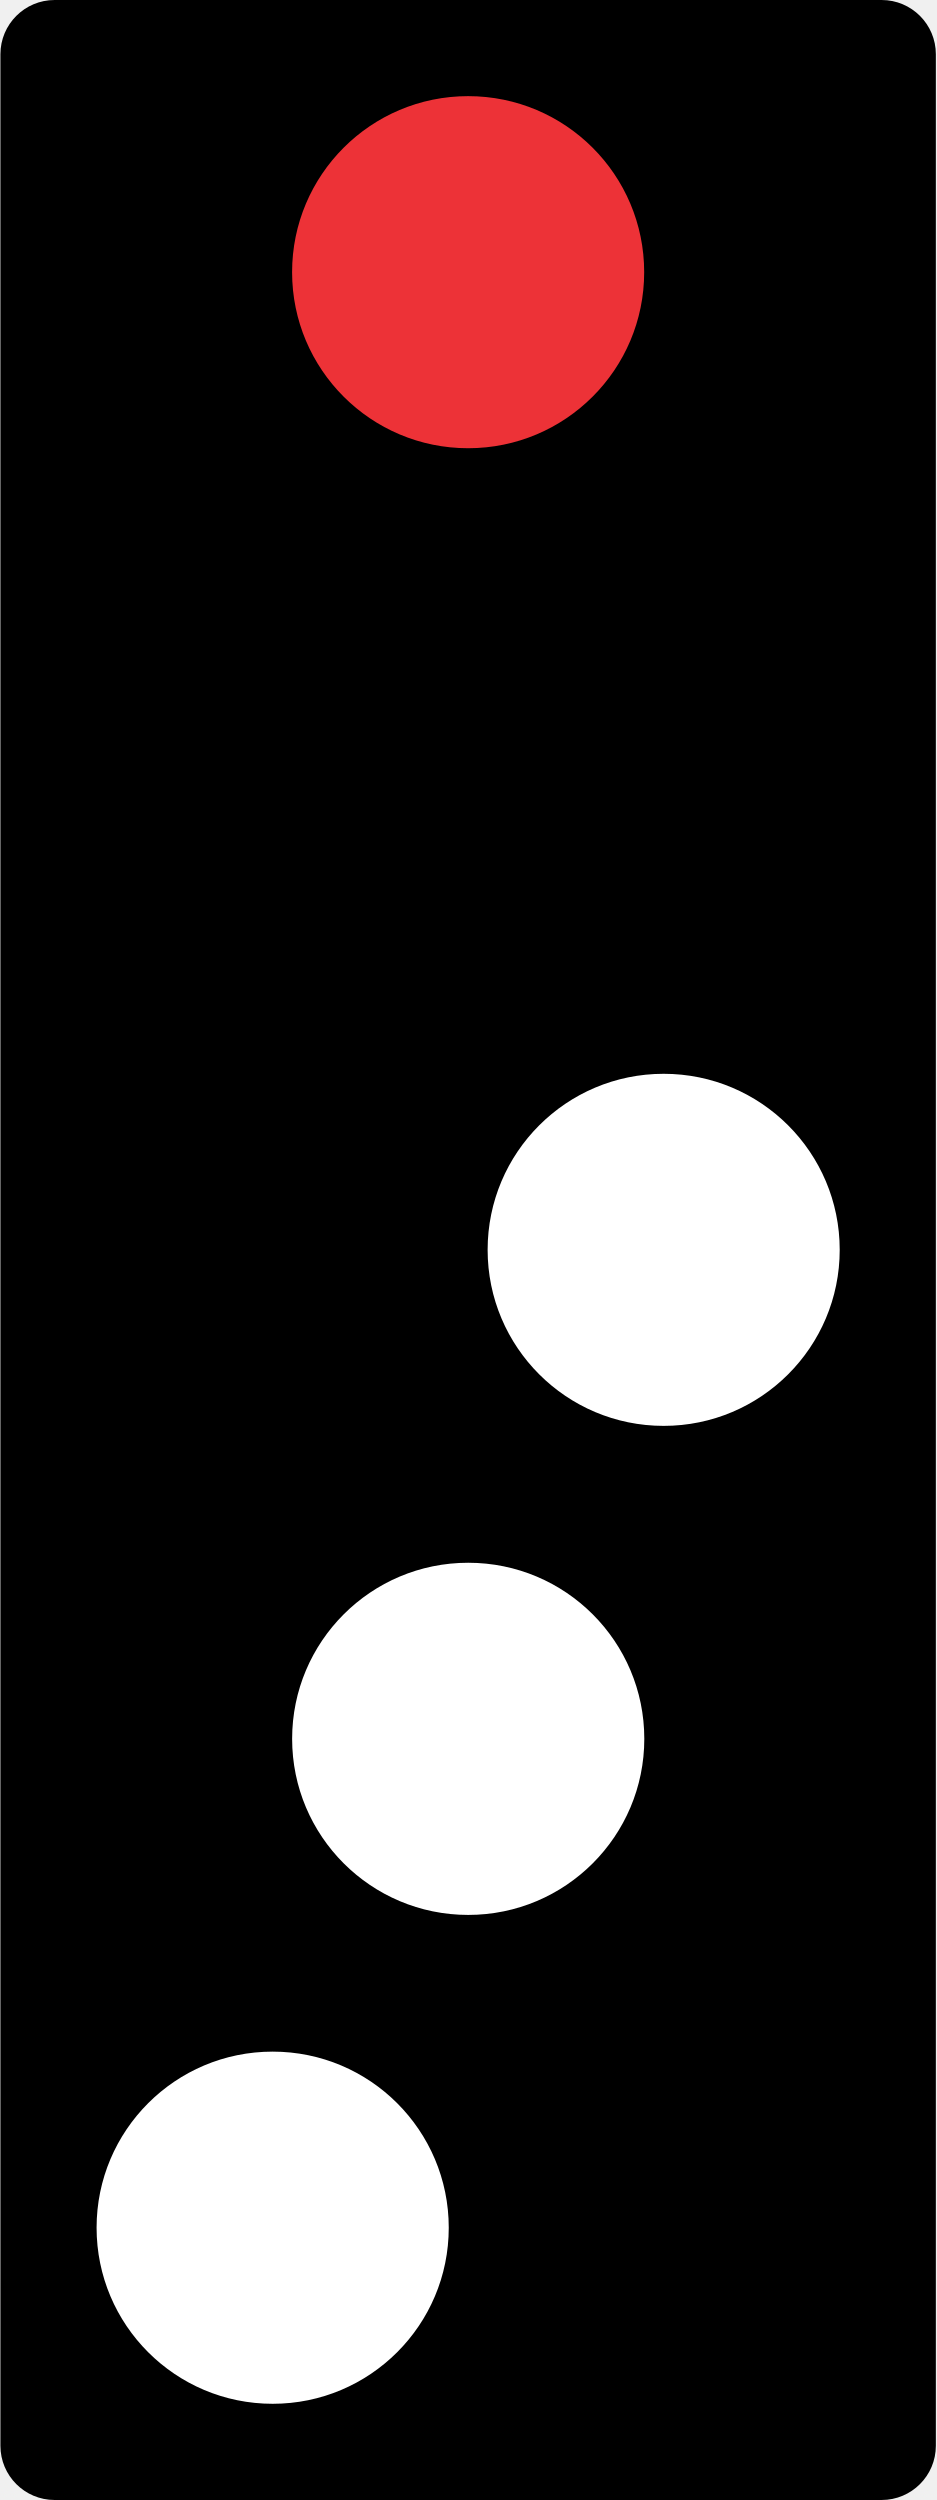
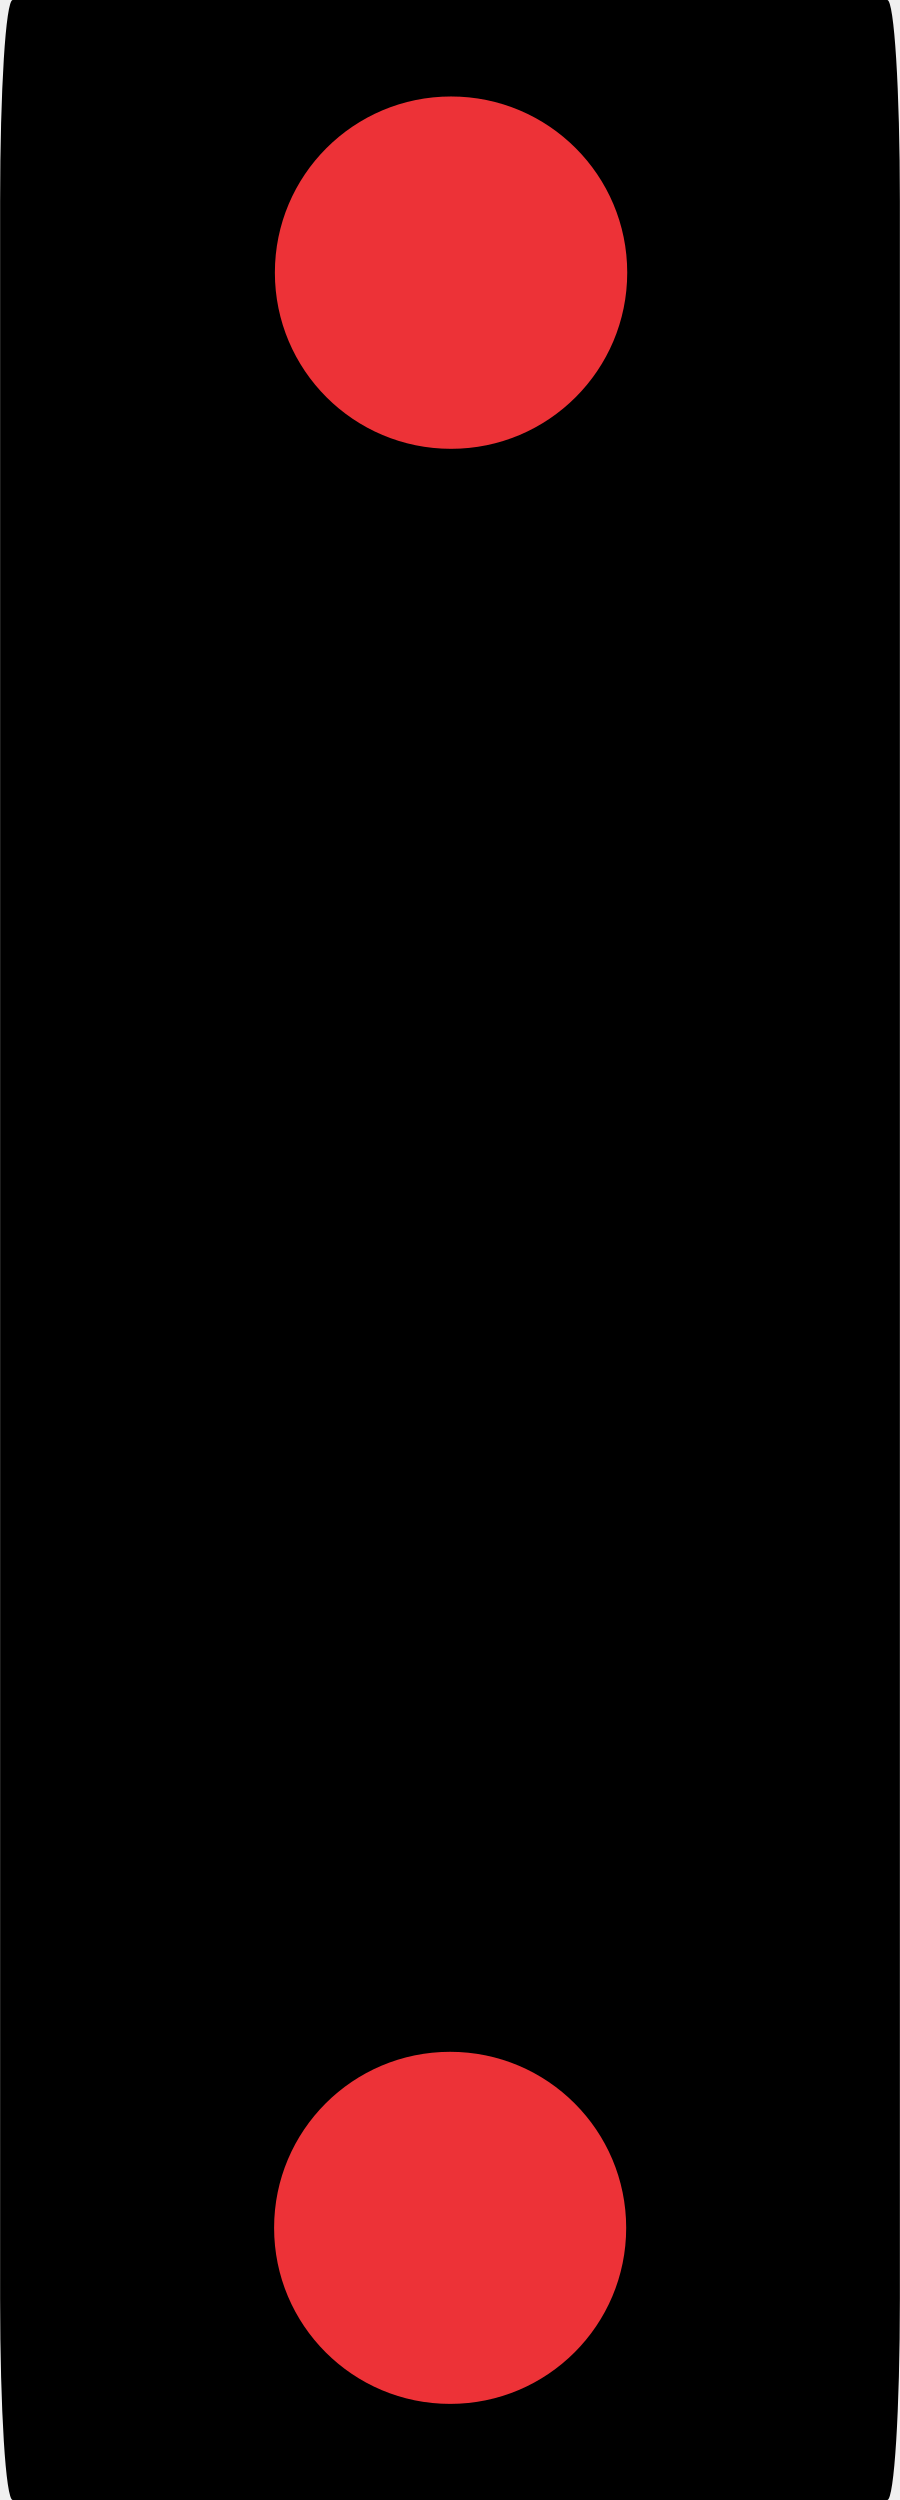
- <svg xmlns="http://www.w3.org/2000/svg" xml:space="preserve" width="0.382in" height="1.02in" version="1.1" style="shape-rendering:geometricPrecision; text-rendering:geometricPrecision; image-rendering:optimizeQuality; fill-rule:evenodd; clip-rule:evenodd" viewBox="0 0 28.8 76.97">
+ <svg xmlns="http://www.w3.org/2000/svg" xml:space="preserve" width="36px" height="100px" version="1.1" style="shape-rendering:geometricPrecision; text-rendering:geometricPrecision; image-rendering:optimizeQuality; fill-rule:evenodd; clip-rule:evenodd" viewBox="0 0 4.29 11.92">
  <defs>
    <style type="text/css">
   
    .fil0 {fill:black}
    .fil1 {fill:#ED3237}
-     .fil2 {fill:white}
   
  </style>
  </defs>
  <g id="Layer_x0020_1">
-     <g id="_2141512180272">
-       <rect class="fil0" x="-0" width="28.8" height="76.97" rx="1.67" ry="1.67" />
-       <circle class="fil1" cx="14.4" cy="8.38" r="5.42" />
-       <circle class="fil2" transform="matrix(1.009E-14 0.380977 -0.380977 1.009E-14 14.4024 53.5354)" r="14.23" />
-       <circle class="fil2" transform="matrix(1.009E-14 0.380977 -0.380977 1.009E-14 8.38194 68.5867)" r="14.23" />
-       <circle class="fil2" cx="20.42" cy="38.48" r="5.42" />
+     <g id="_2339819461200">
+       <rect class="fil0" width="4.29" height="11.92" rx="0.06" ry="0.96" />
+       <circle class="fil1" cx="2.15" cy="1.3" r="0.84" />
+       <circle class="fil1" transform="matrix(3.29825E-15 0.124536 -0.124535 3.29827E-15 2.14568 10.6224)" r="6.74" />
    </g>
  </g>
</svg>
